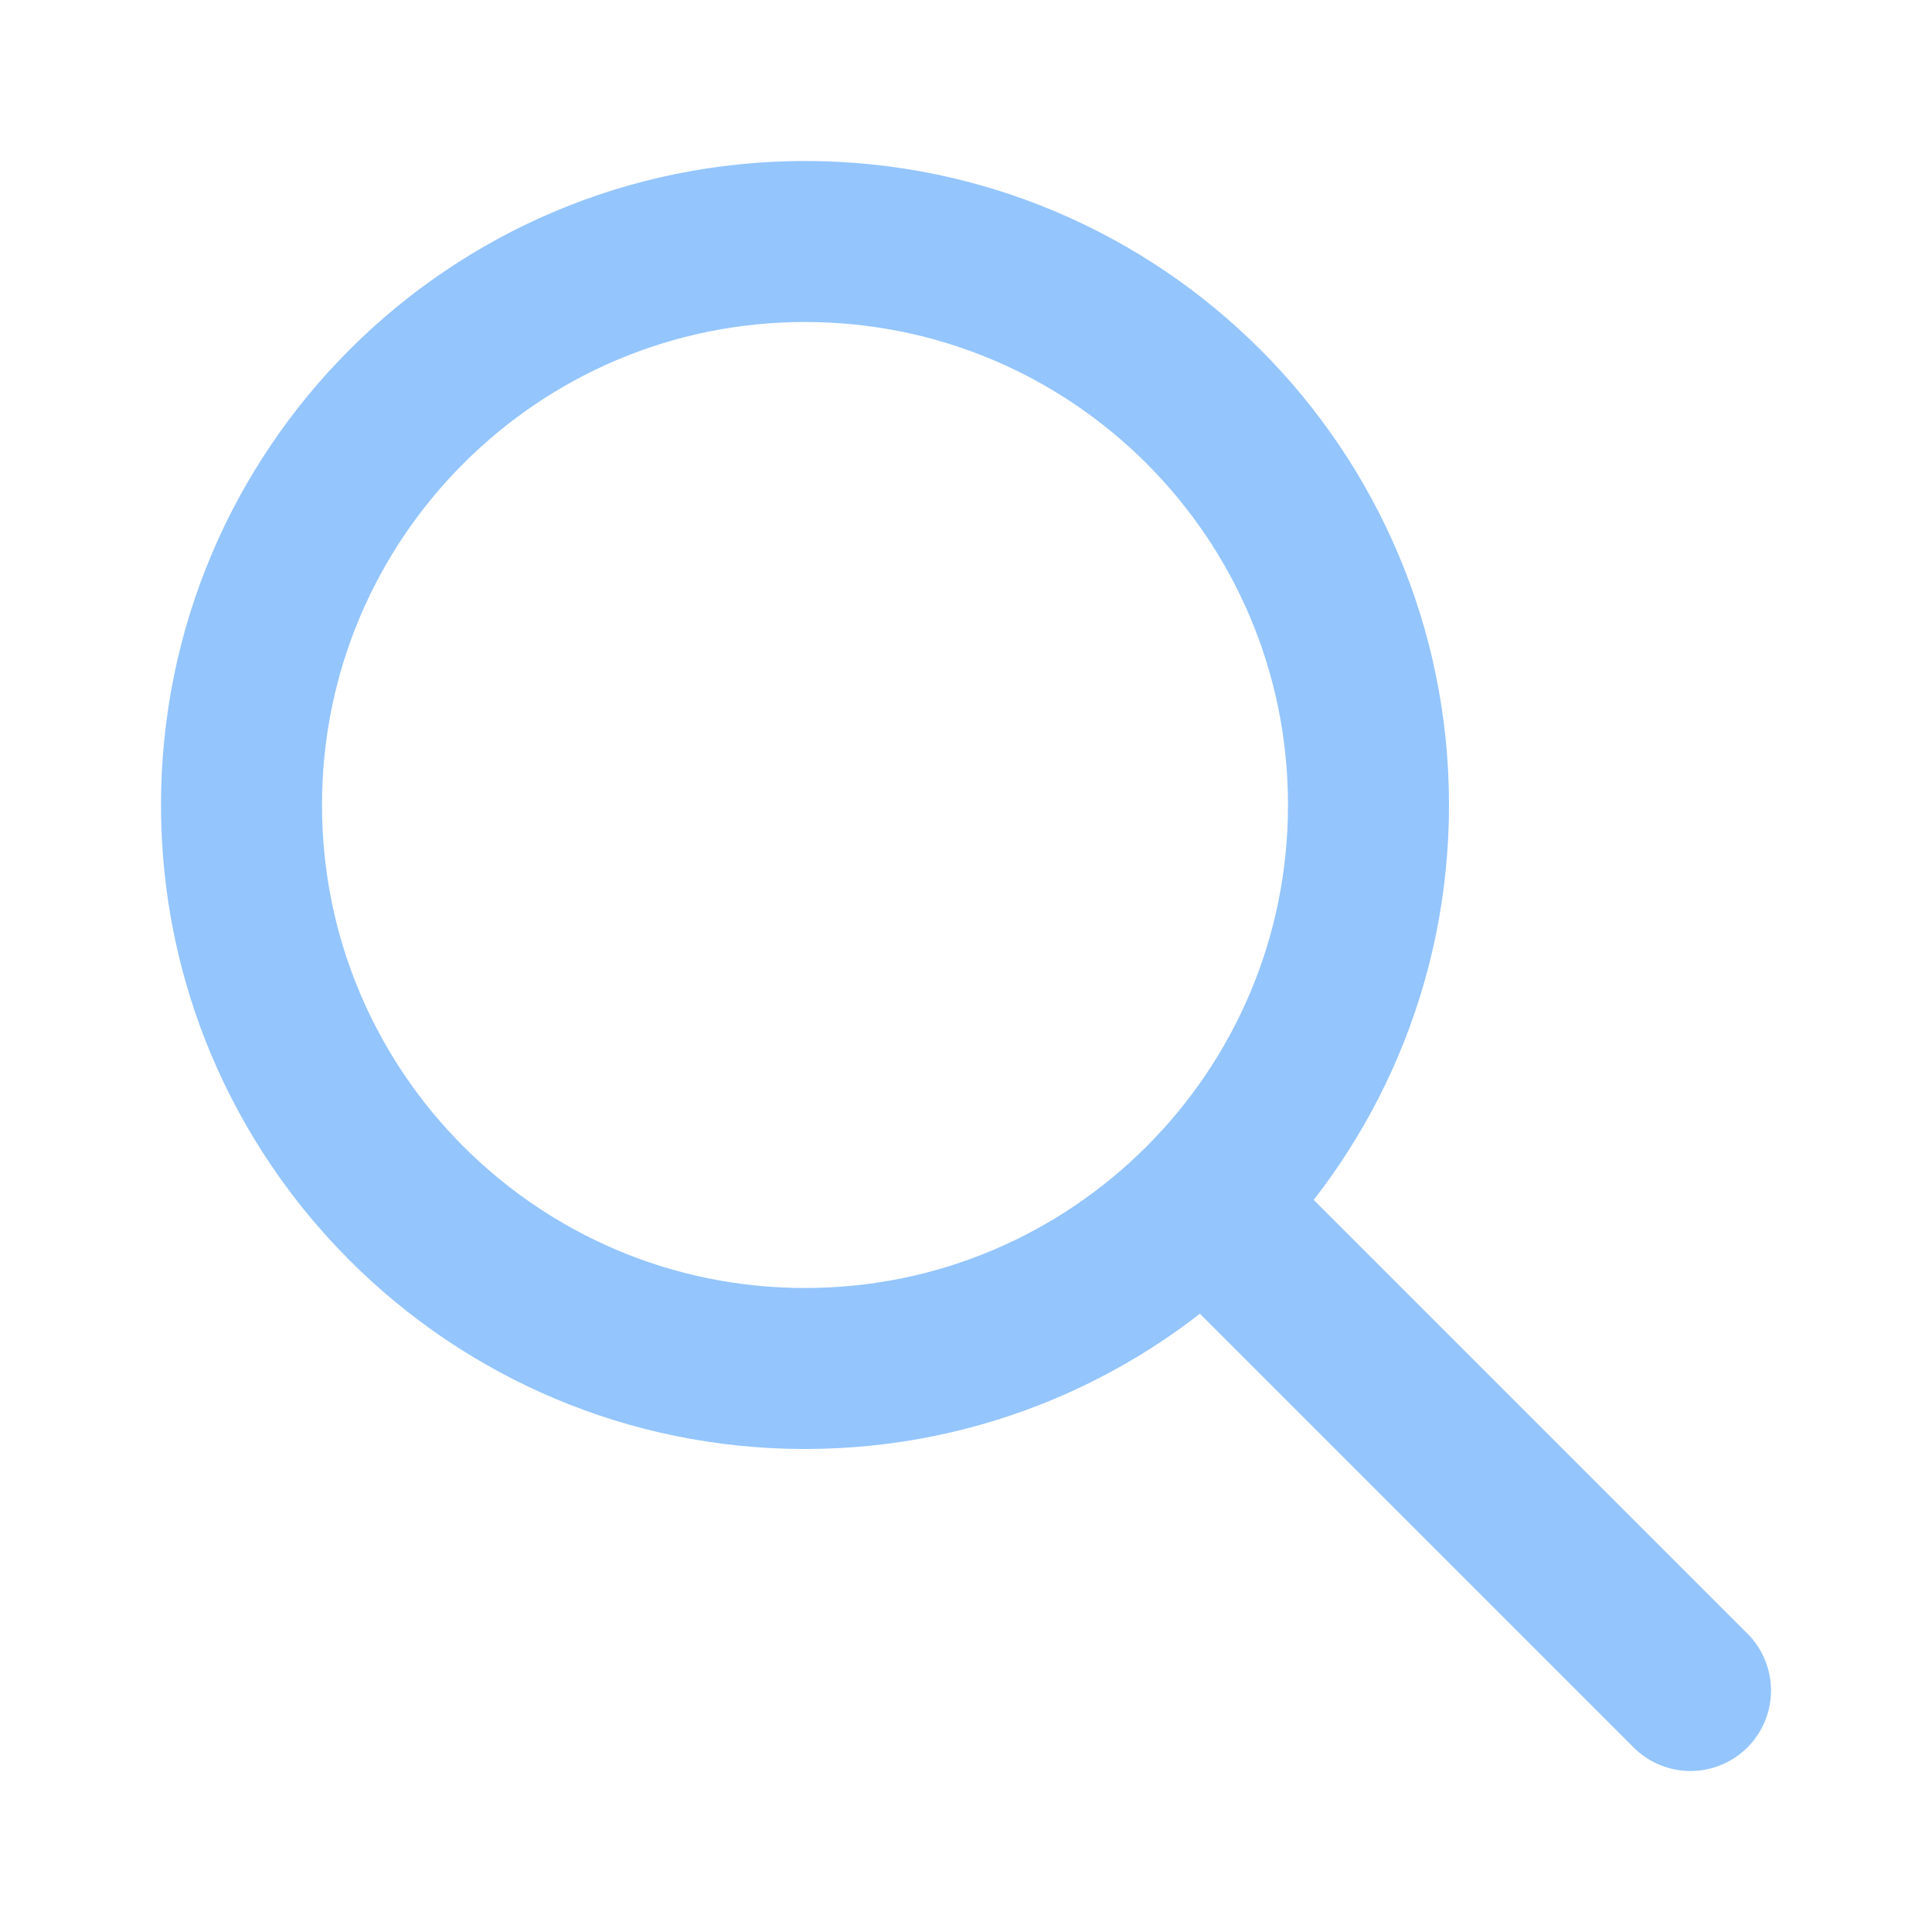
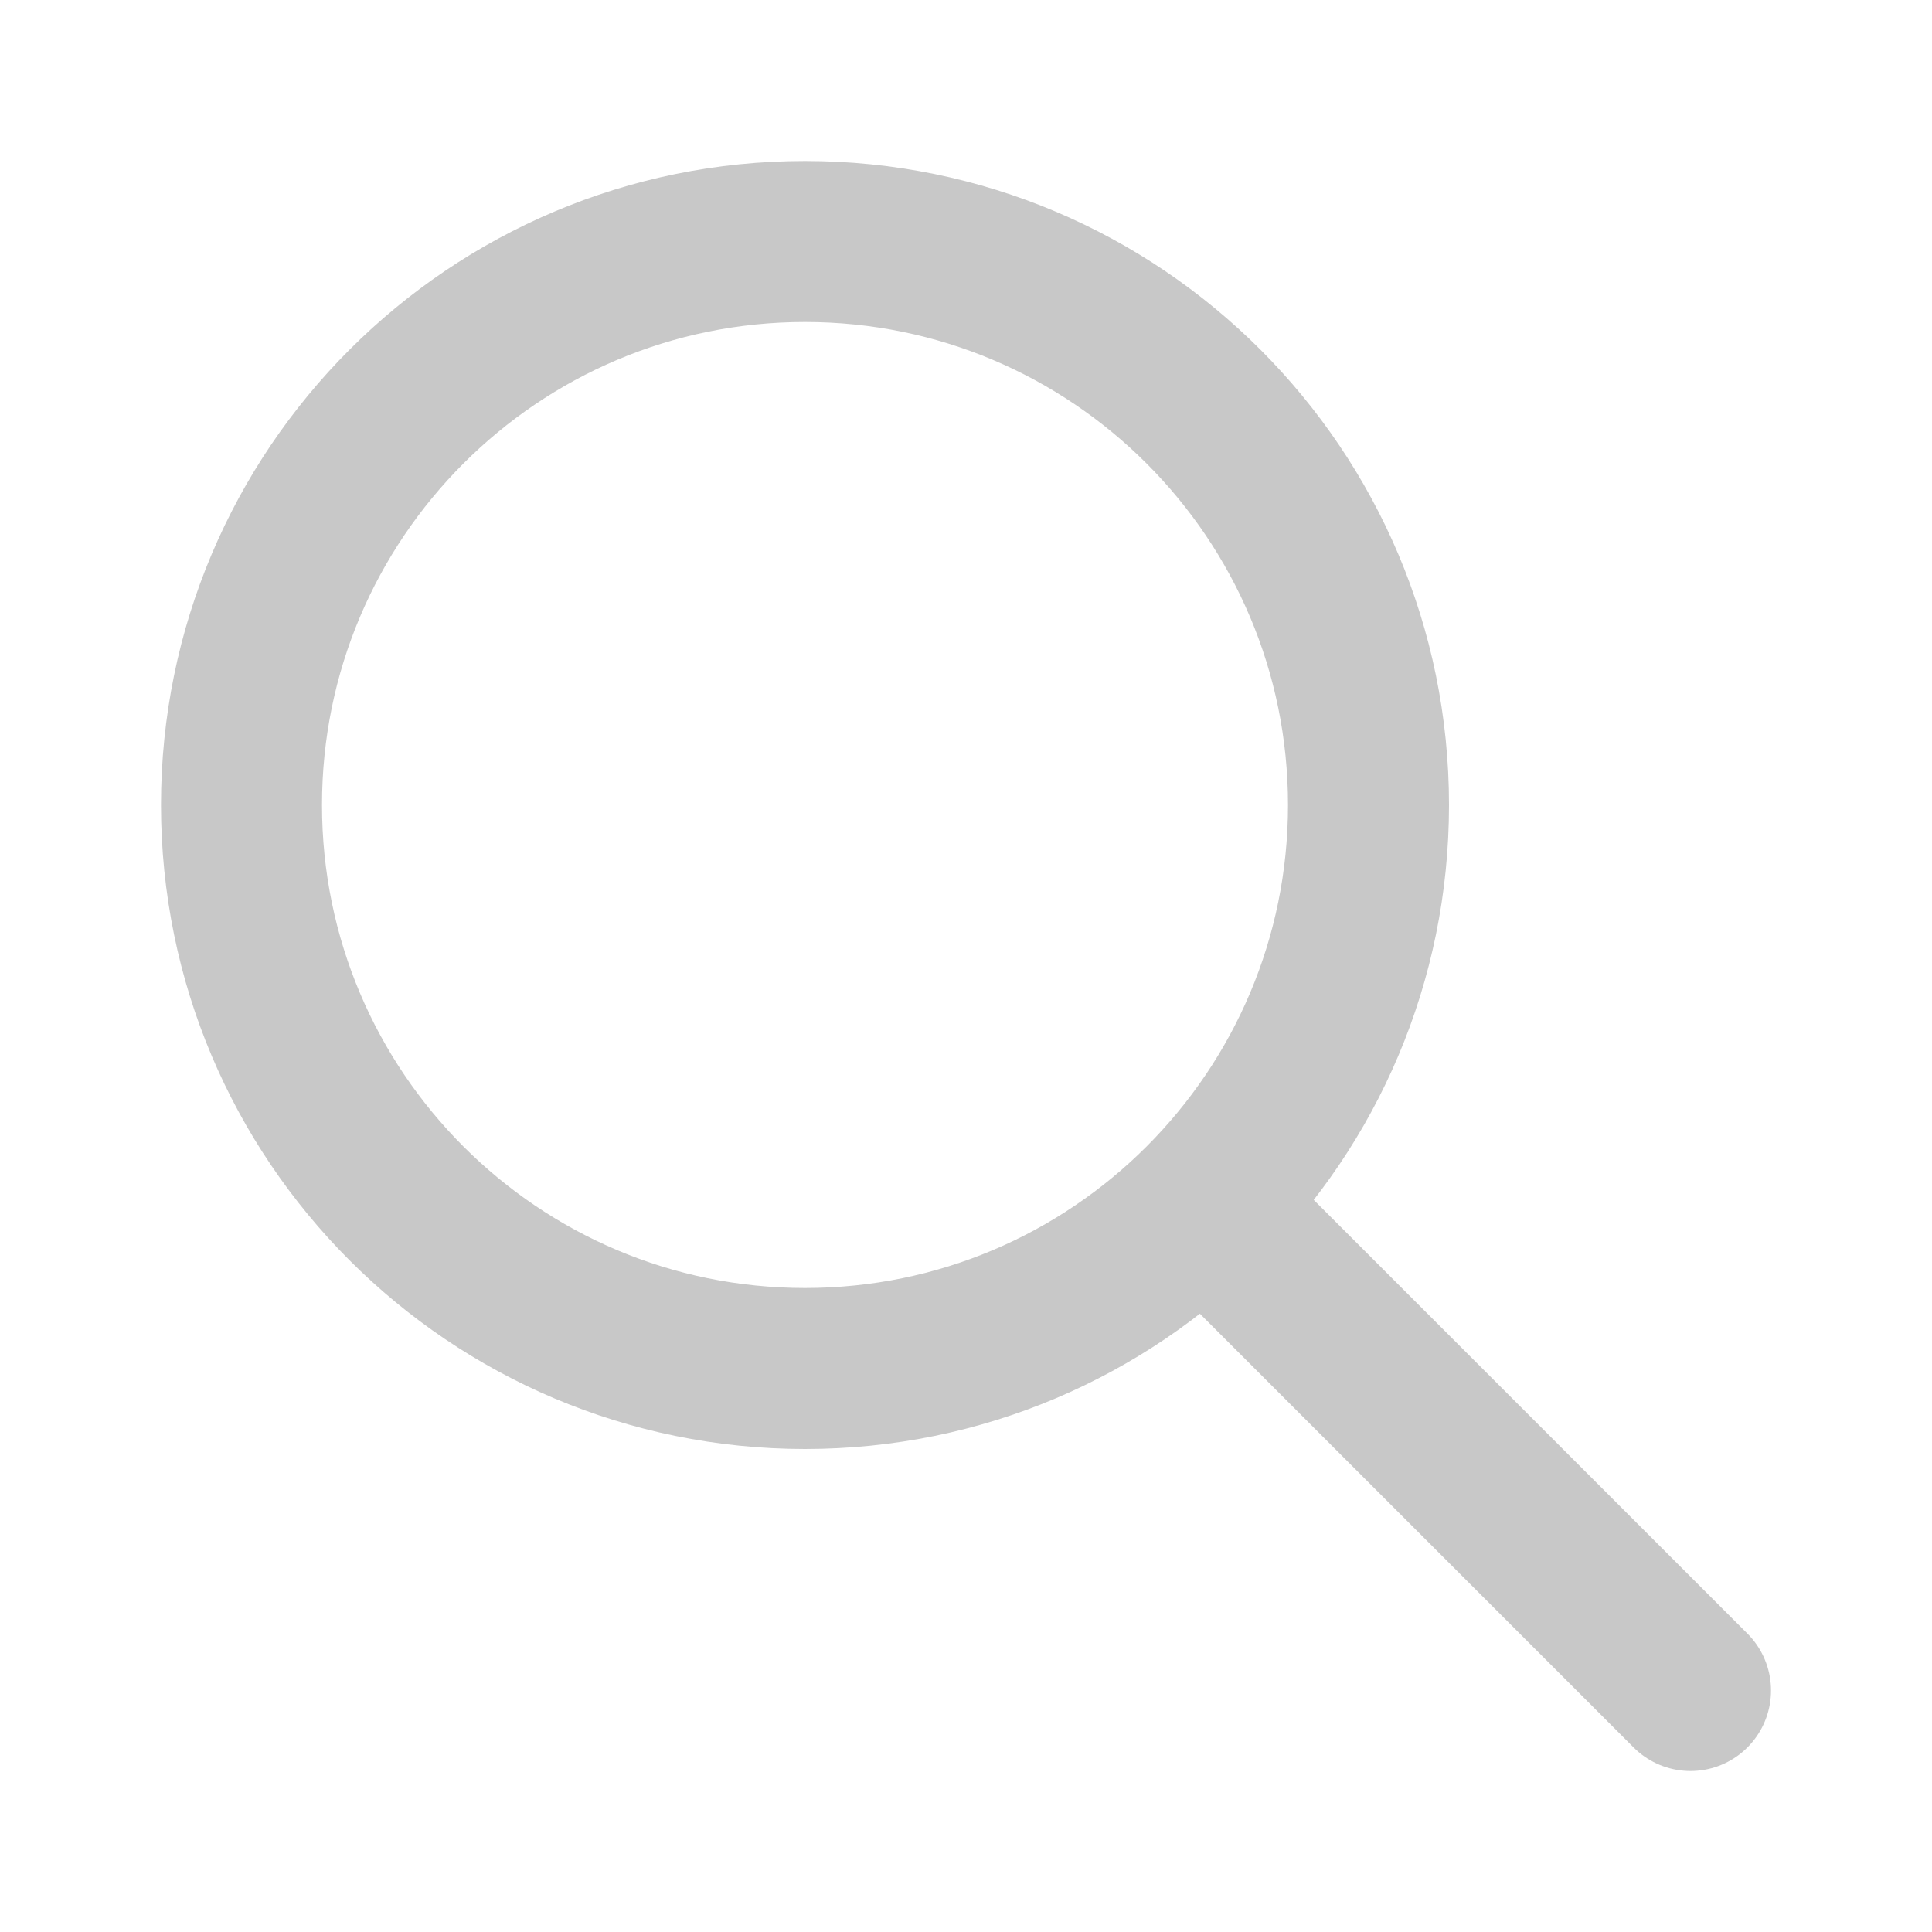
<svg xmlns="http://www.w3.org/2000/svg" width="24" height="24" viewBox="0 0 24 24" fill="none">
-   <path d="M21 21L15 15M17 10C17 13.866 13.866 17 10 17C6.134 17 3 13.866 3 10C3 6.134 6.134 3 10 3C13.866 3 17 6.134 17 10Z" stroke="rgb(148, 197, 253)" stroke-width="2" stroke-linecap="round" stroke-linejoin="round" />
+   <path d="M21 21L15 15M17 10C17 13.866 13.866 17 10 17C6.134 17 3 13.866 3 10C3 6.134 6.134 3 10 3C13.866 3 17 6.134 17 10Z" stroke="rgb(200, 200, 200)" stroke-width="2" stroke-linecap="round" stroke-linejoin="round" />
</svg>
